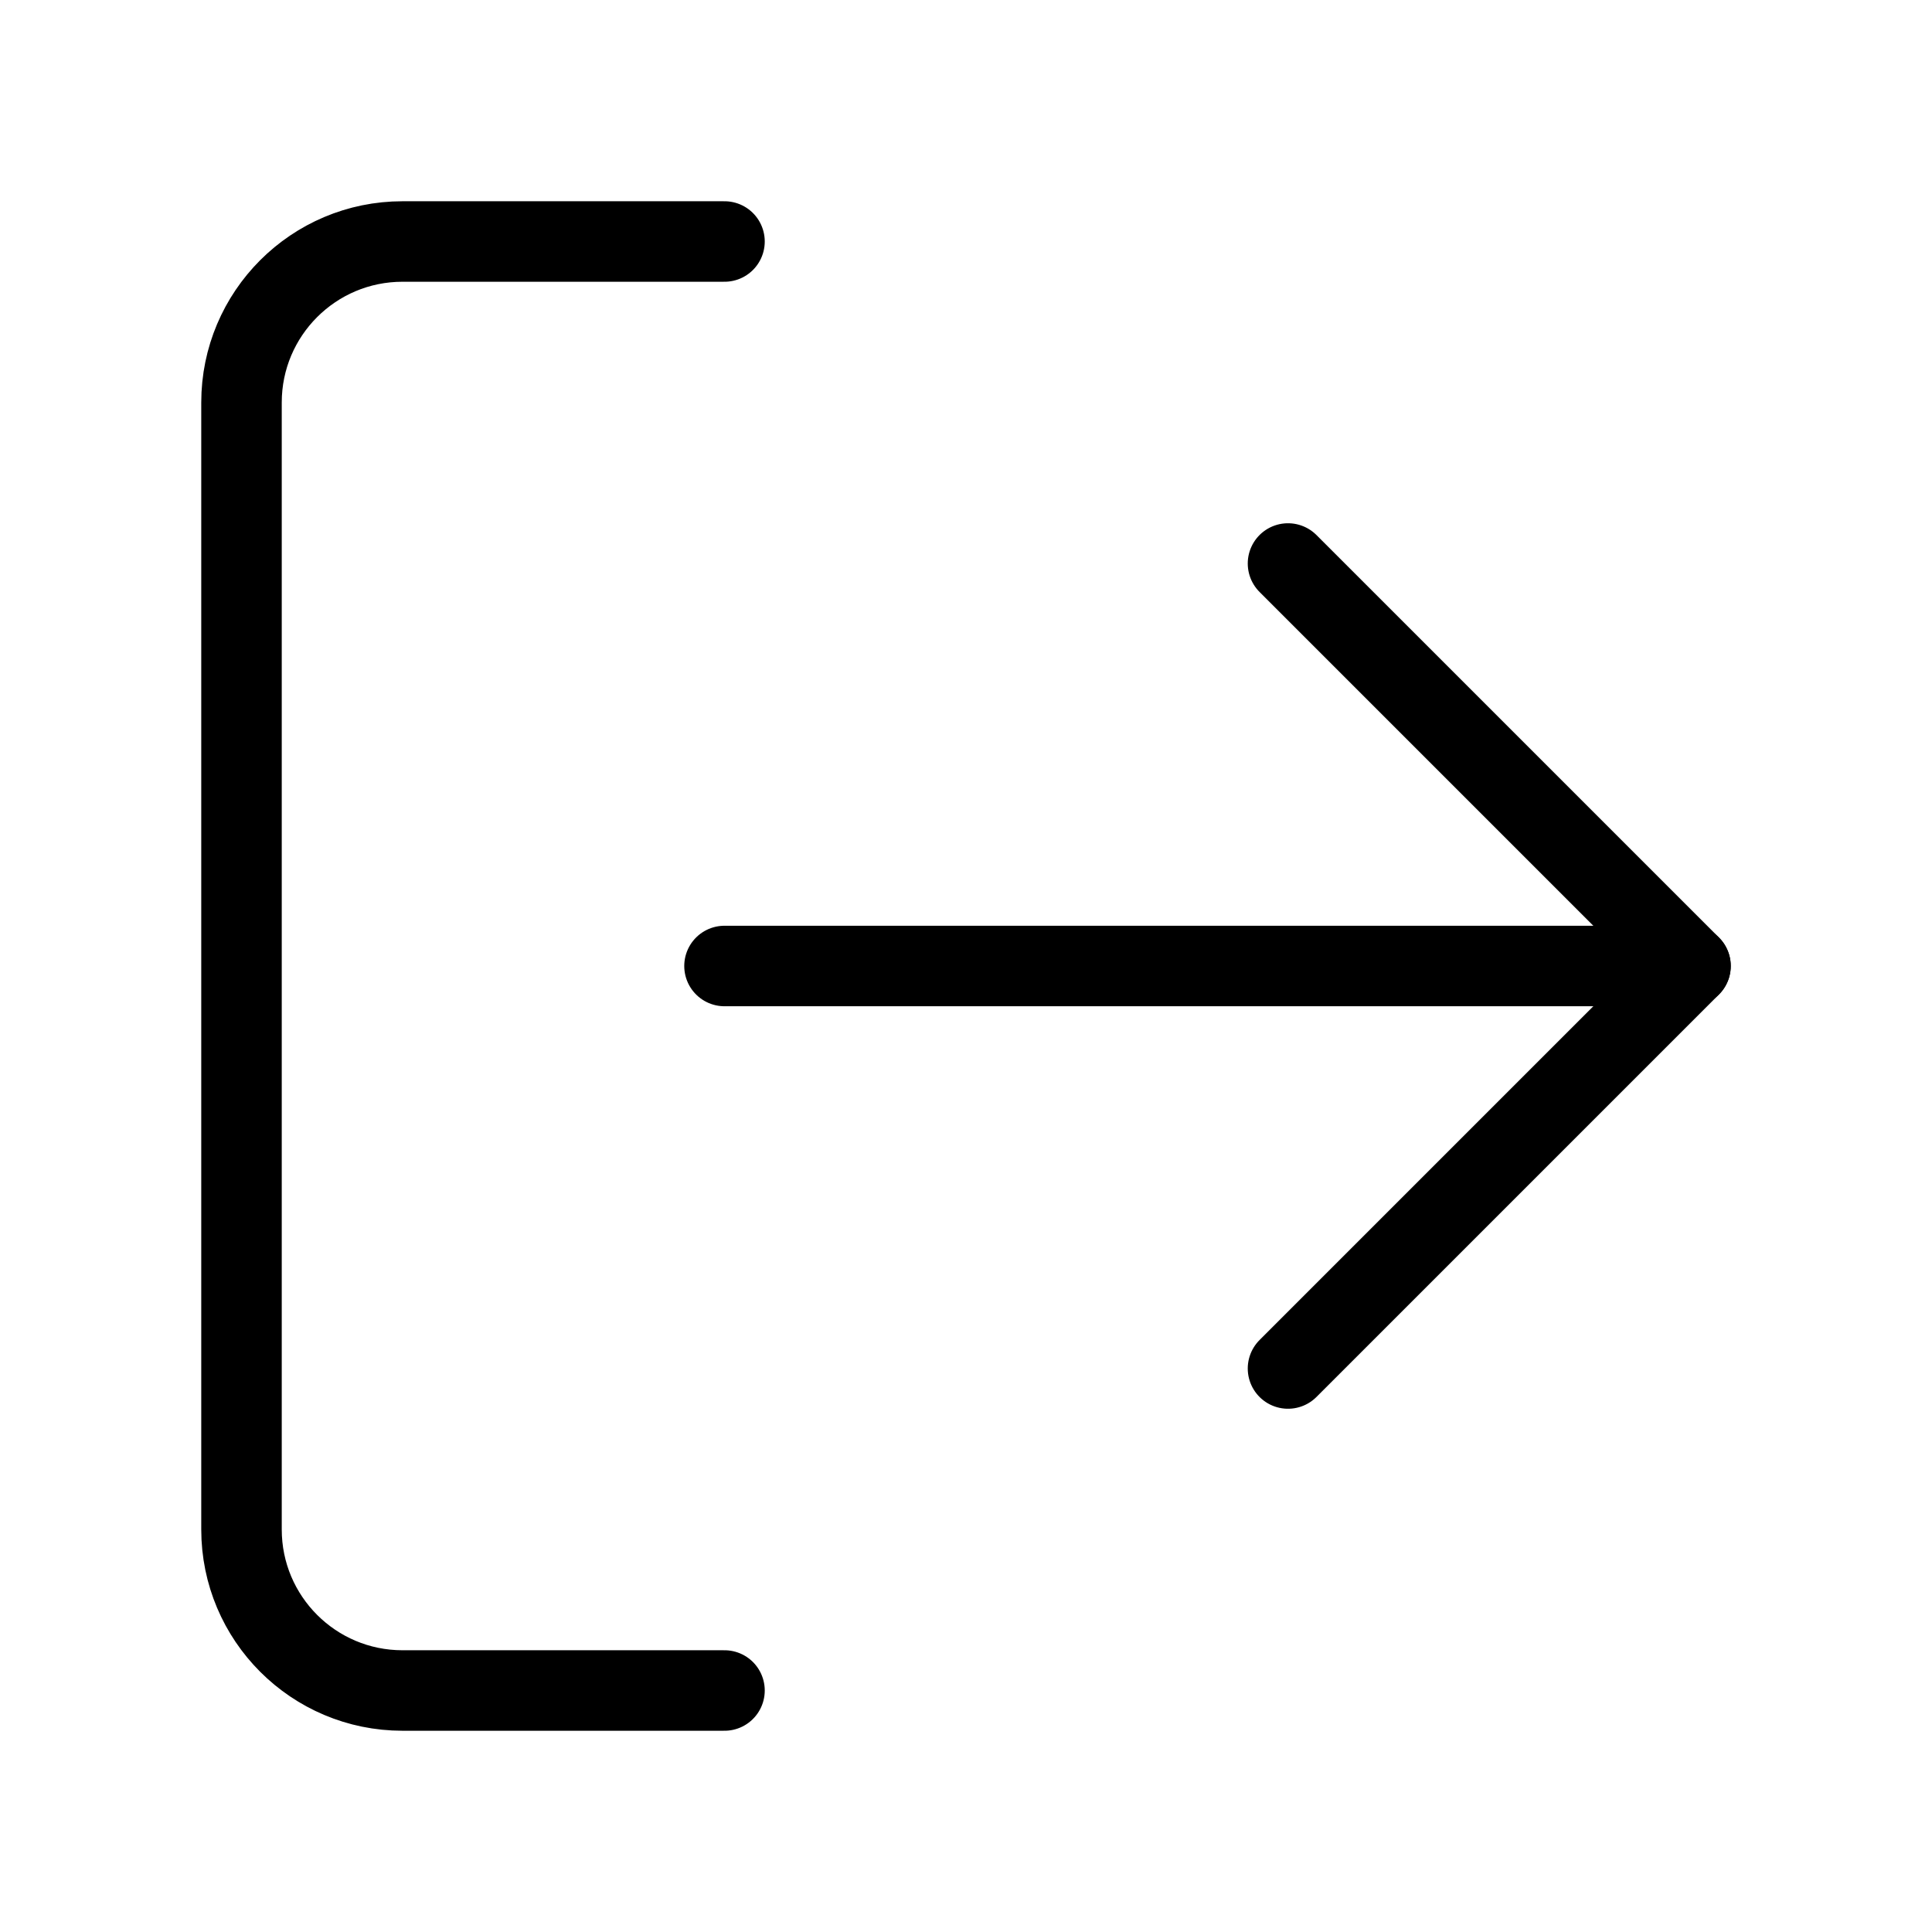
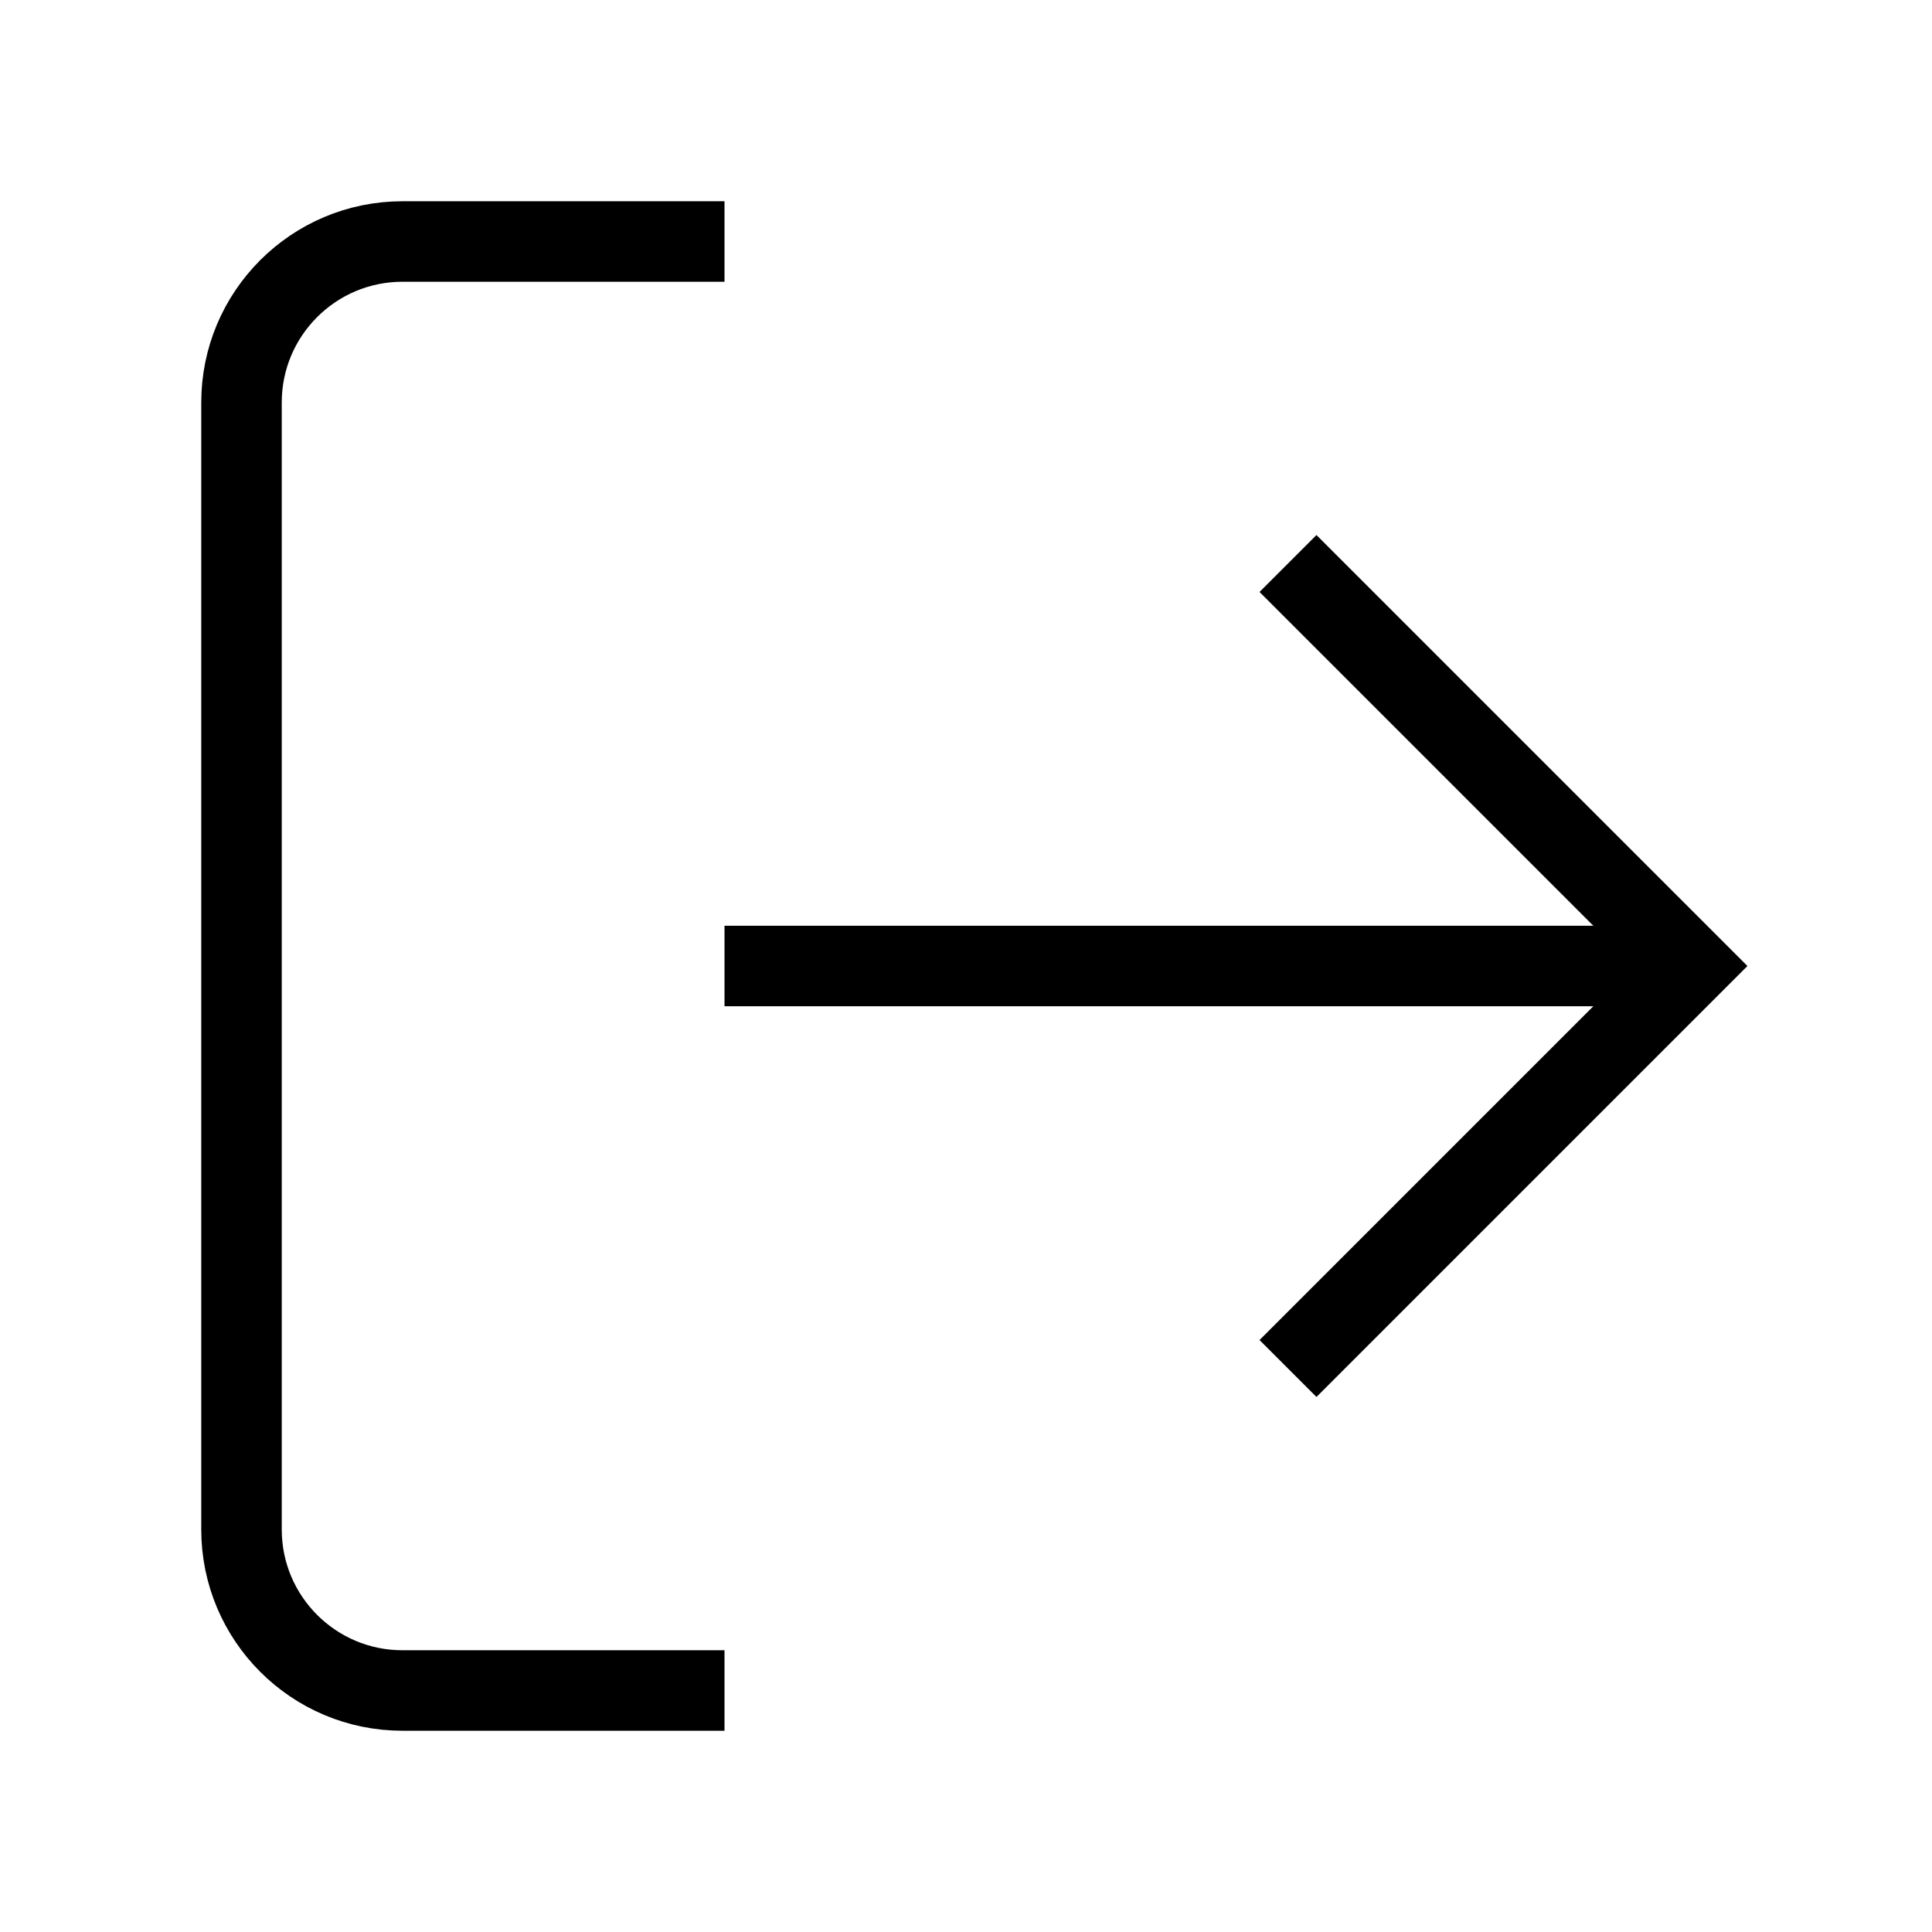
- <svg xmlns="http://www.w3.org/2000/svg" width="24" height="24" viewBox="0 0 24 24" fill="none" stroke="currentColor" stroke-width="1" stroke-linecap="round" stroke-linejoin="round" class="feather feather-log-out">
+ <svg xmlns="http://www.w3.org/2000/svg" width="24" height="24" viewBox="0 0 24 24" fill="none" stroke="currentColor" strokeWidth="1" strokeLinecap="round" strokeLinejoin="round" class="feather feather-log-out">
  <path d="M9 21H5a2 2 0 0 1-2-2V5a2 2 0 0 1 2-2h4" />
  <polyline points="16 17 21 12 16 7" />
  <line x1="21" y1="12" x2="9" y2="12" />
</svg>
